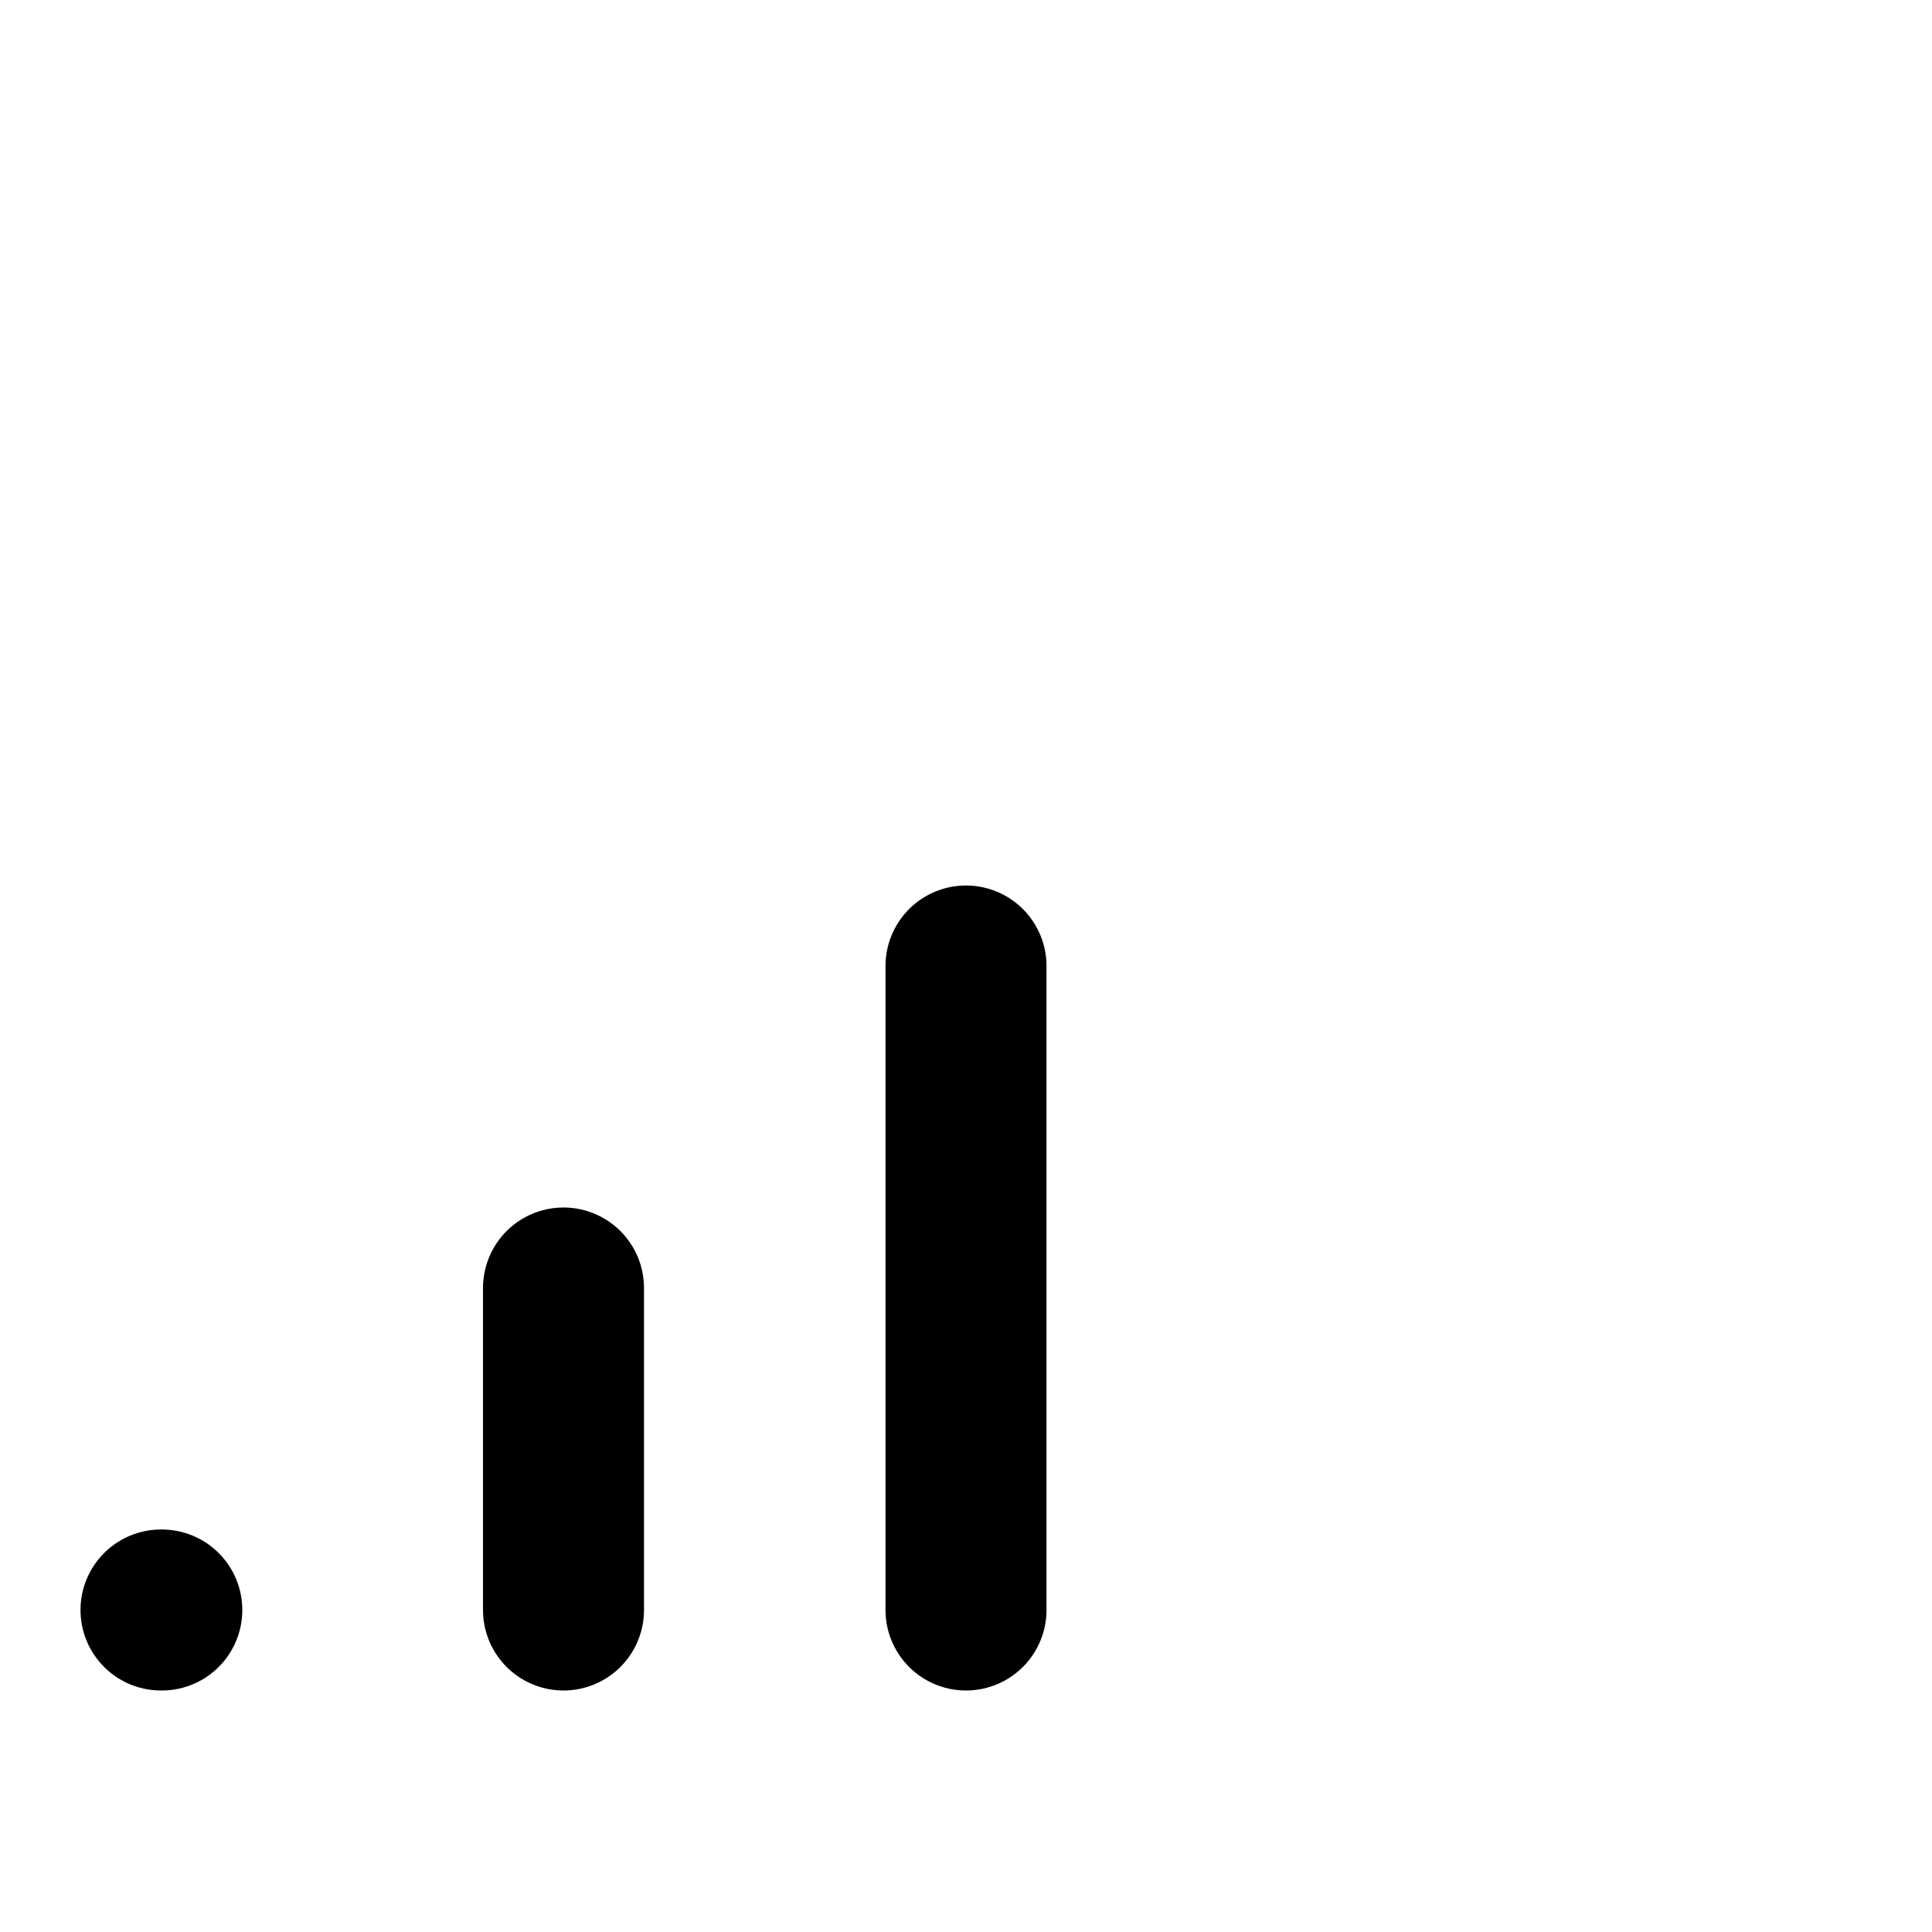
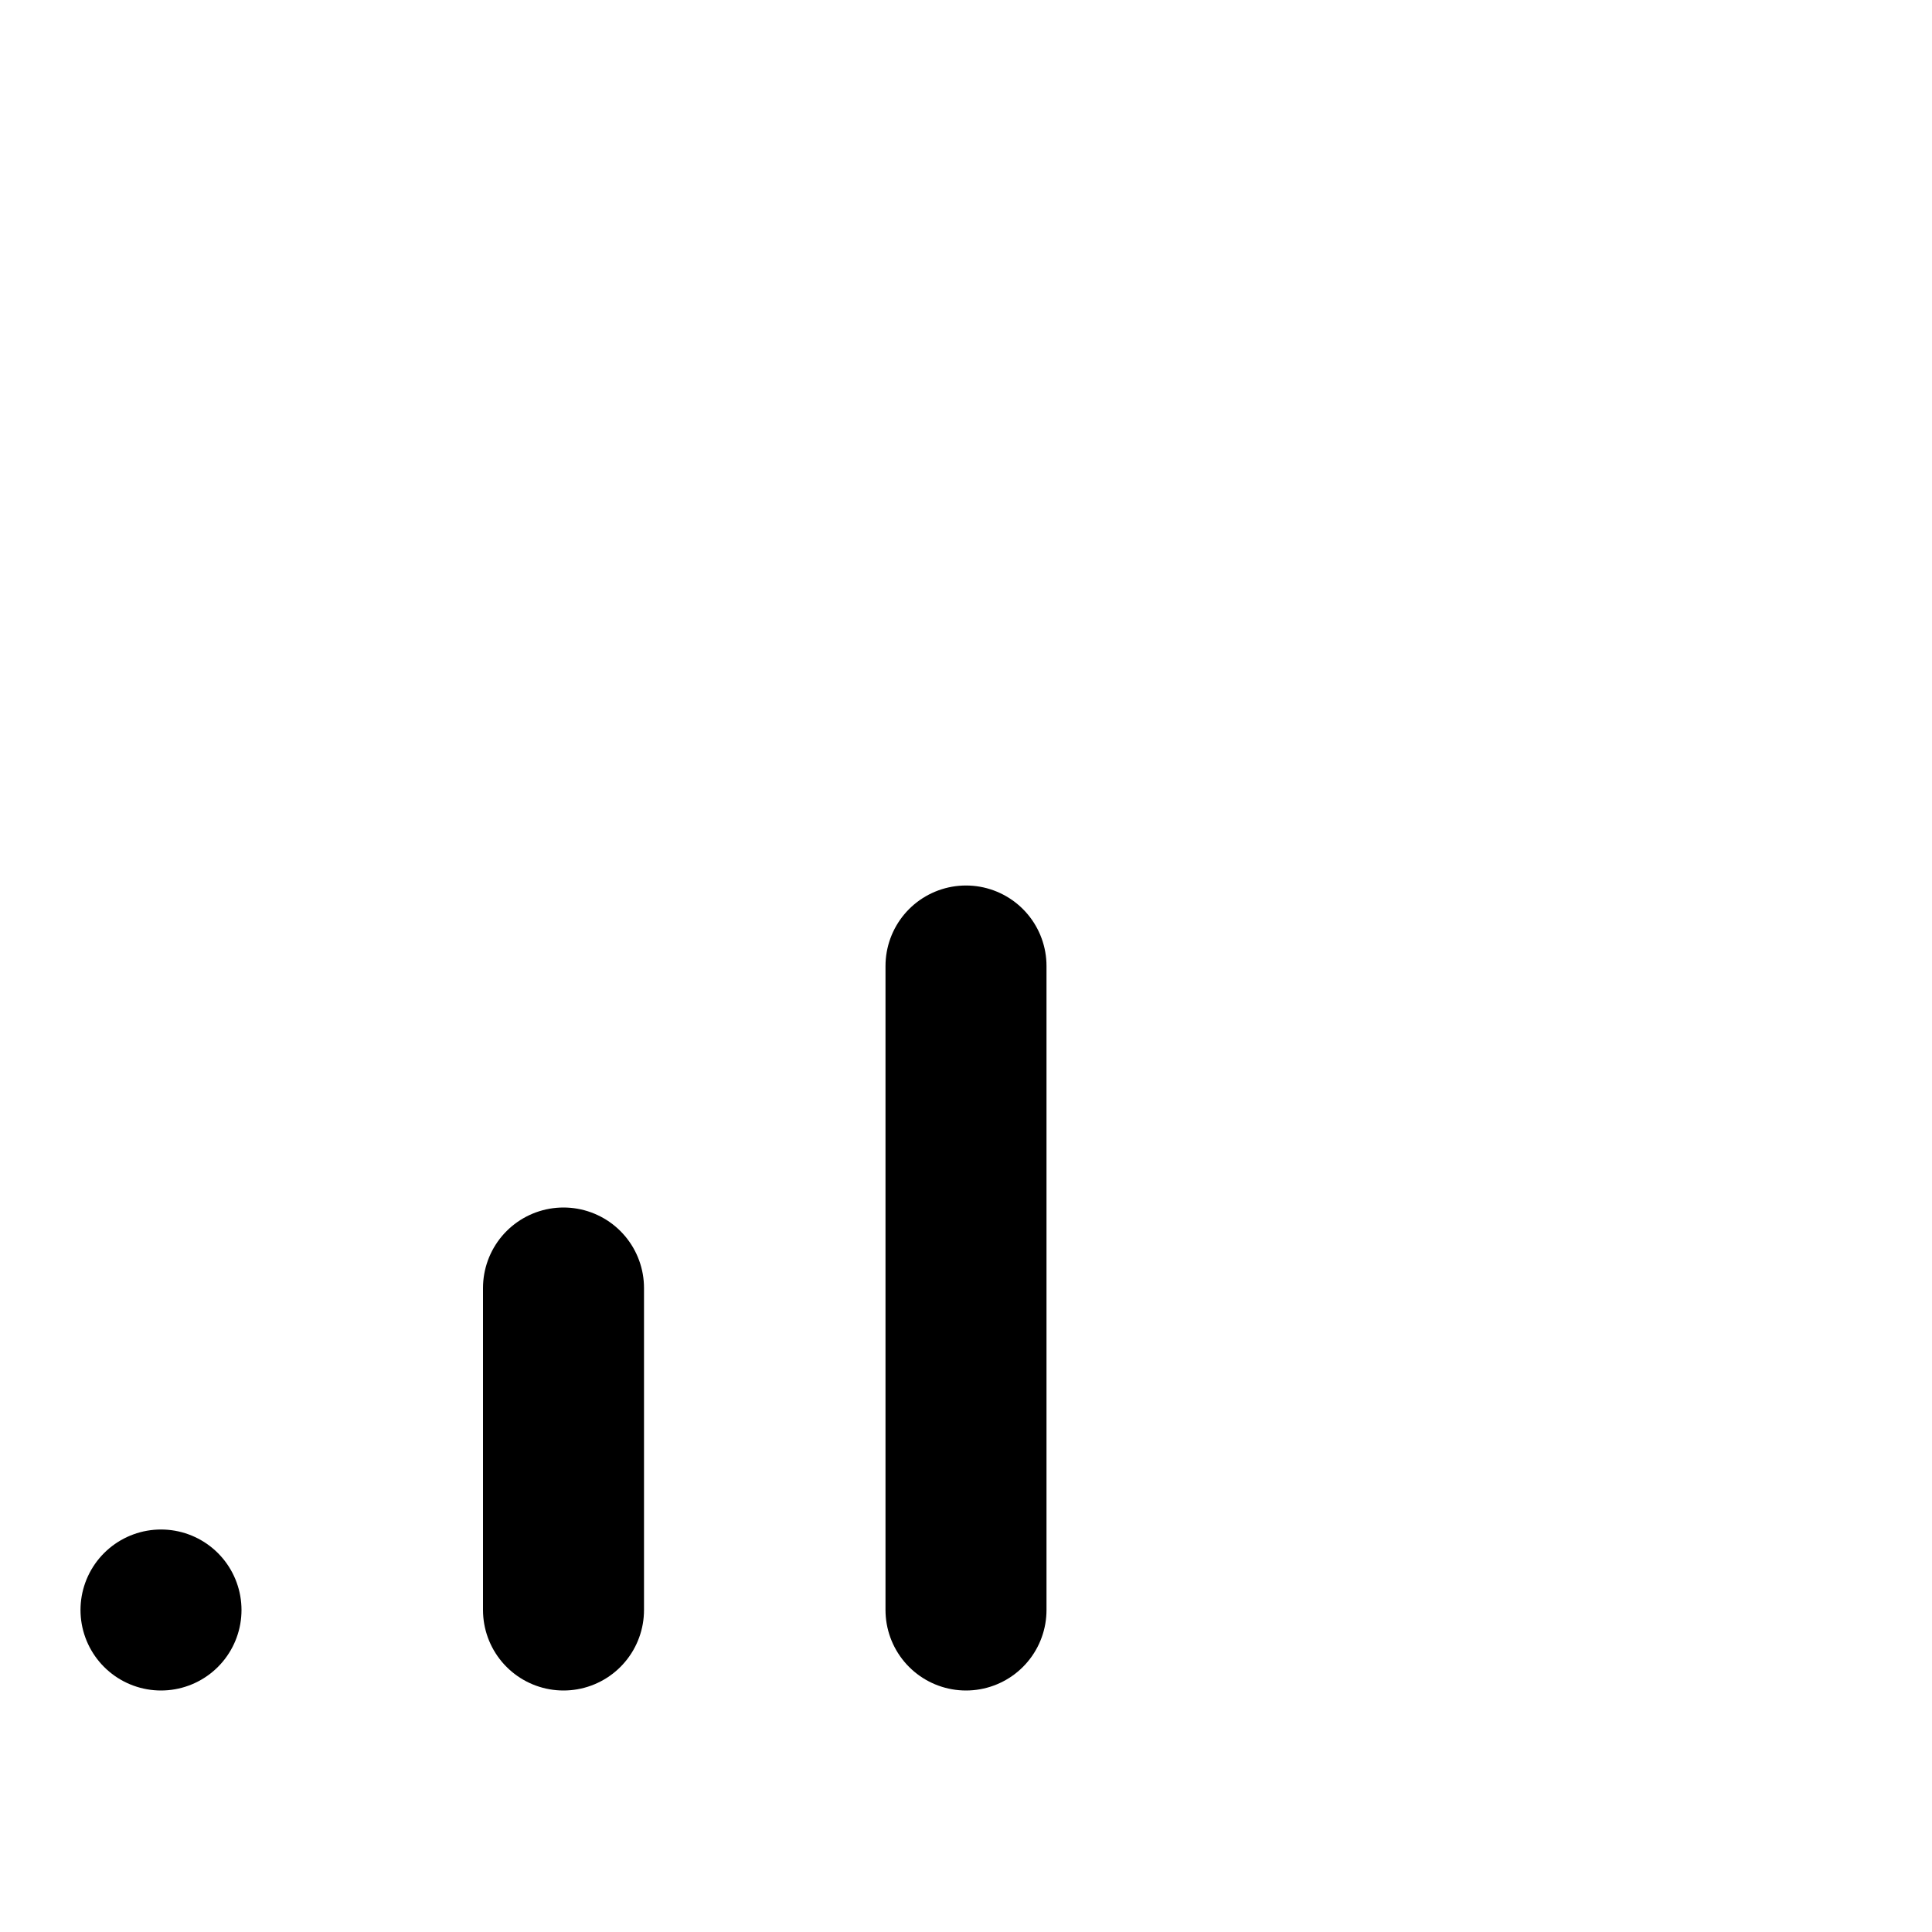
<svg xmlns="http://www.w3.org/2000/svg" width="24" height="24" viewBox="0 0 24 24" fill="none" stroke="currentColor" stroke-width="2" stroke-linecap="round" stroke-linejoin="round">
-   <path d="M2 20h.01" />
-   <path d="M7 20v-4" />
-   <path d="M12 20v-8" />
+   <path d="M2 20h0m5-4v4m5-8v8" />
</svg>
